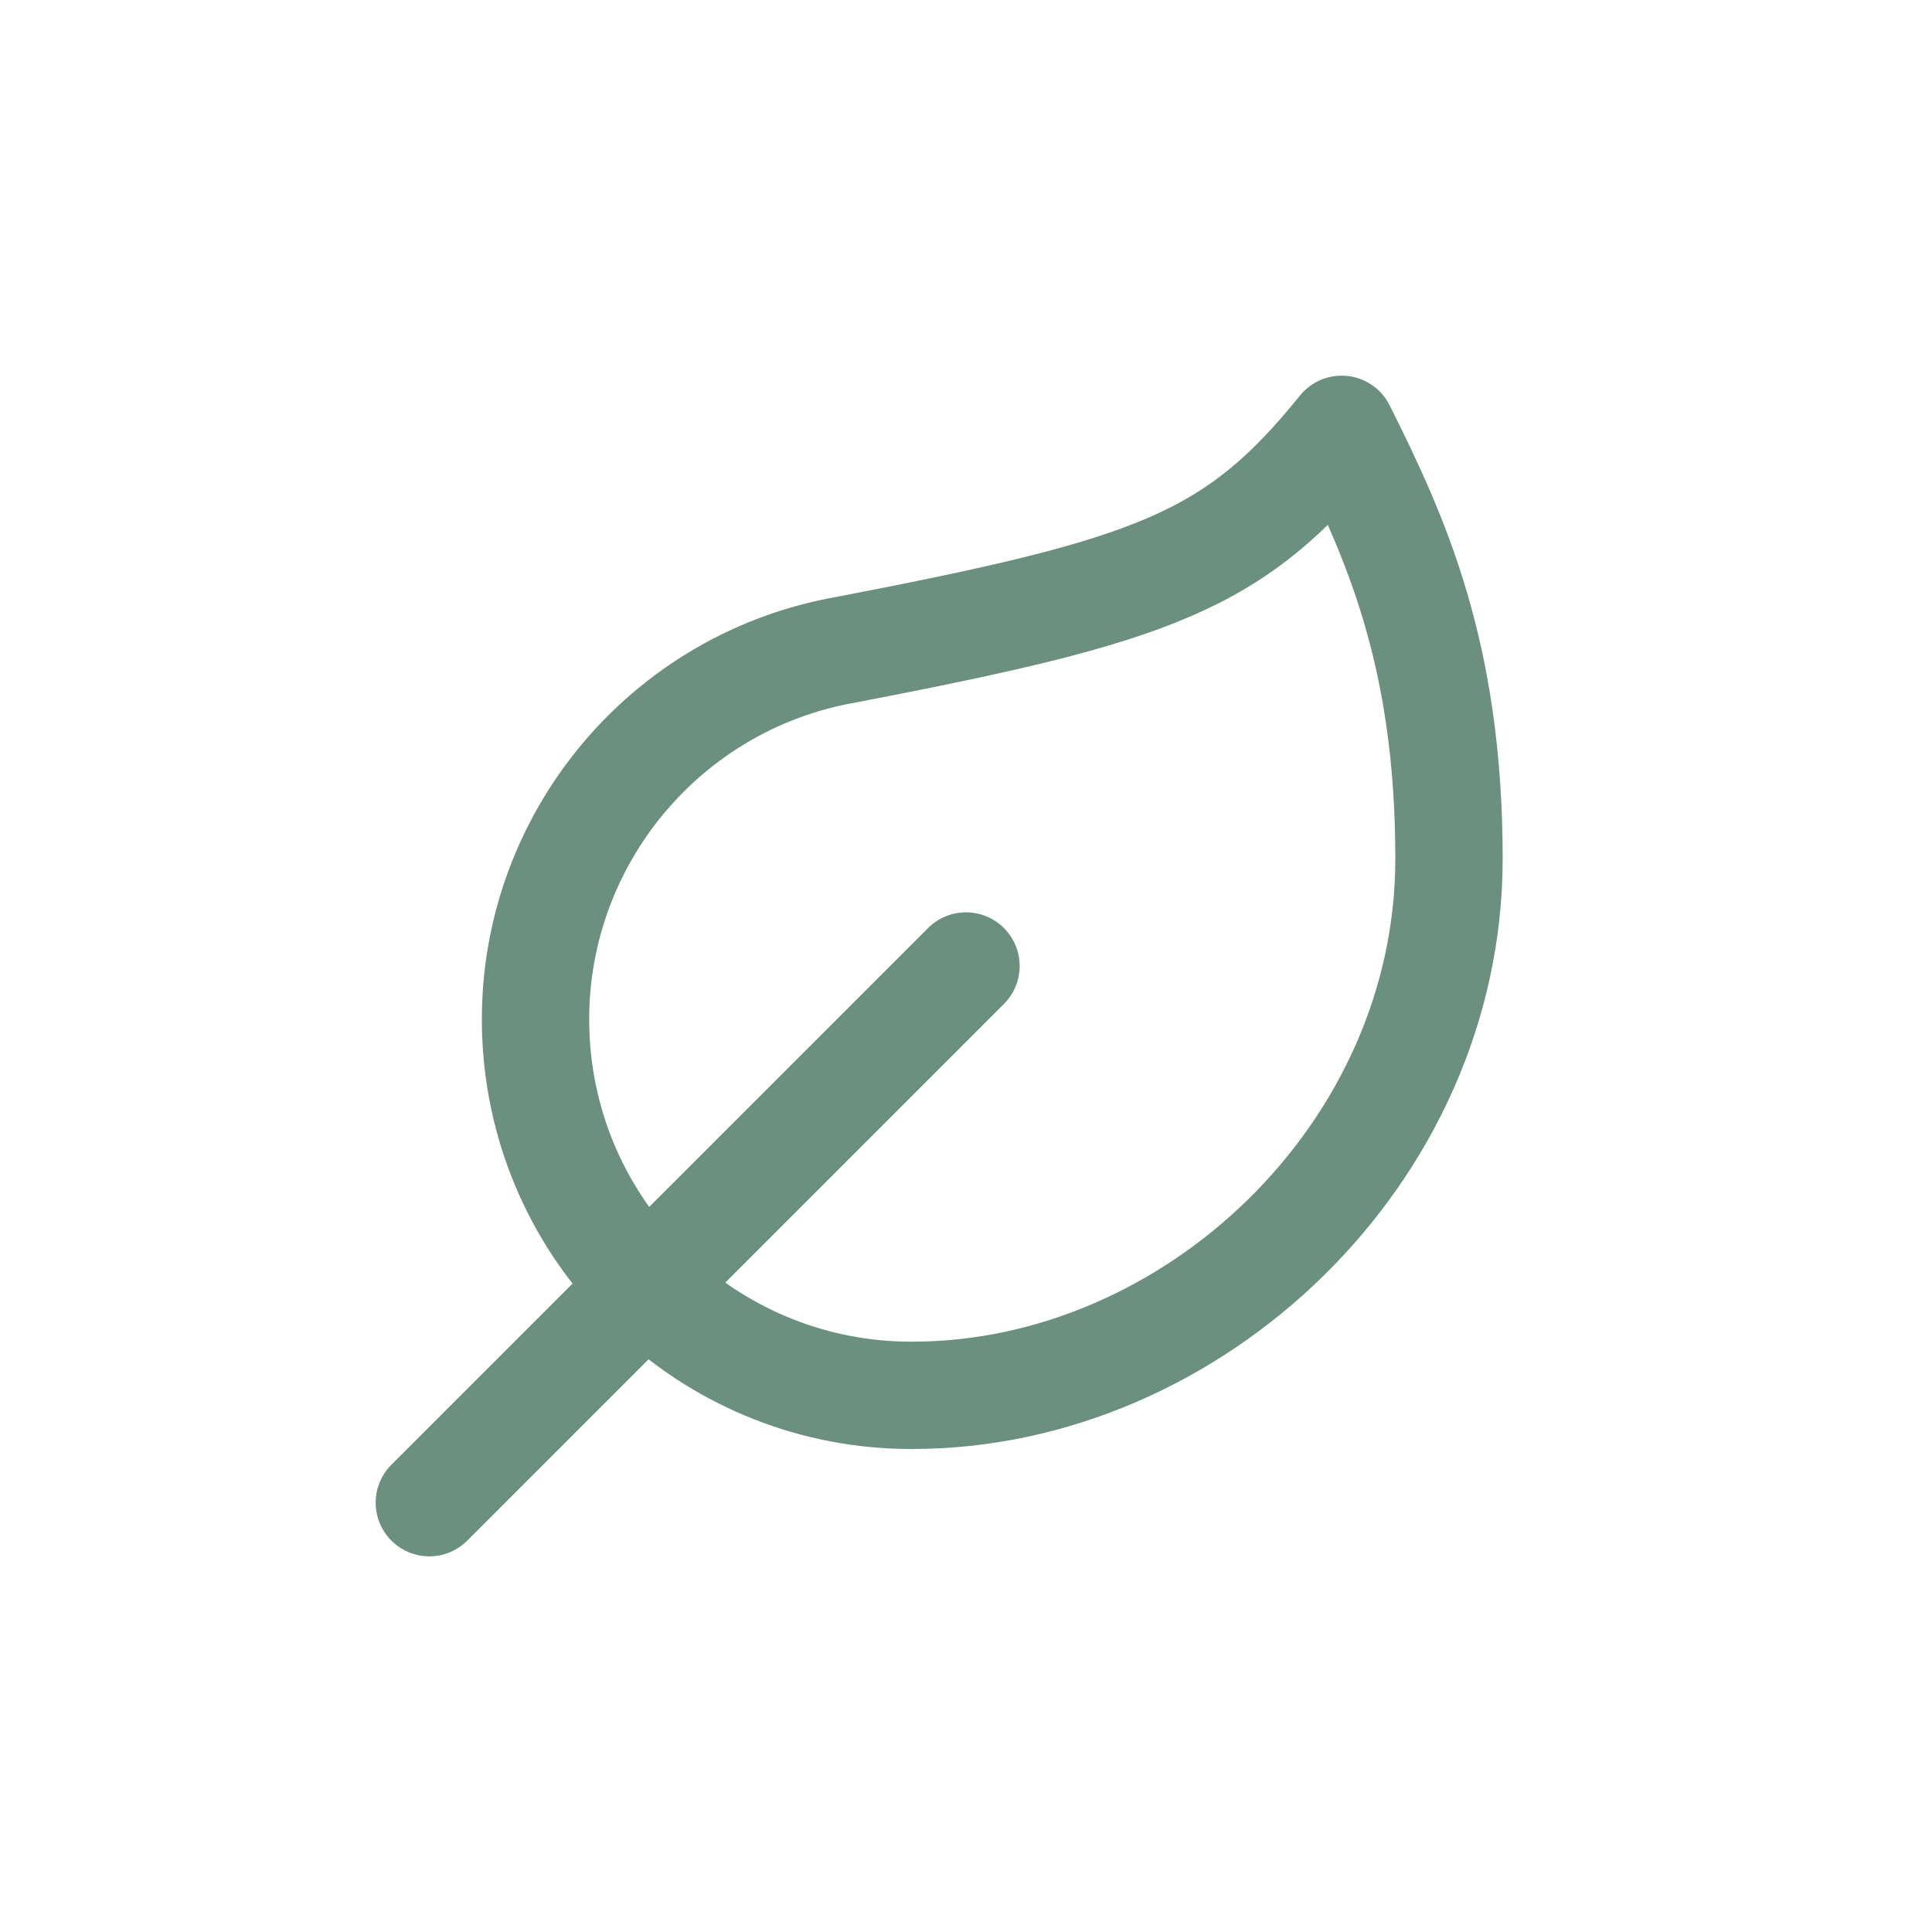
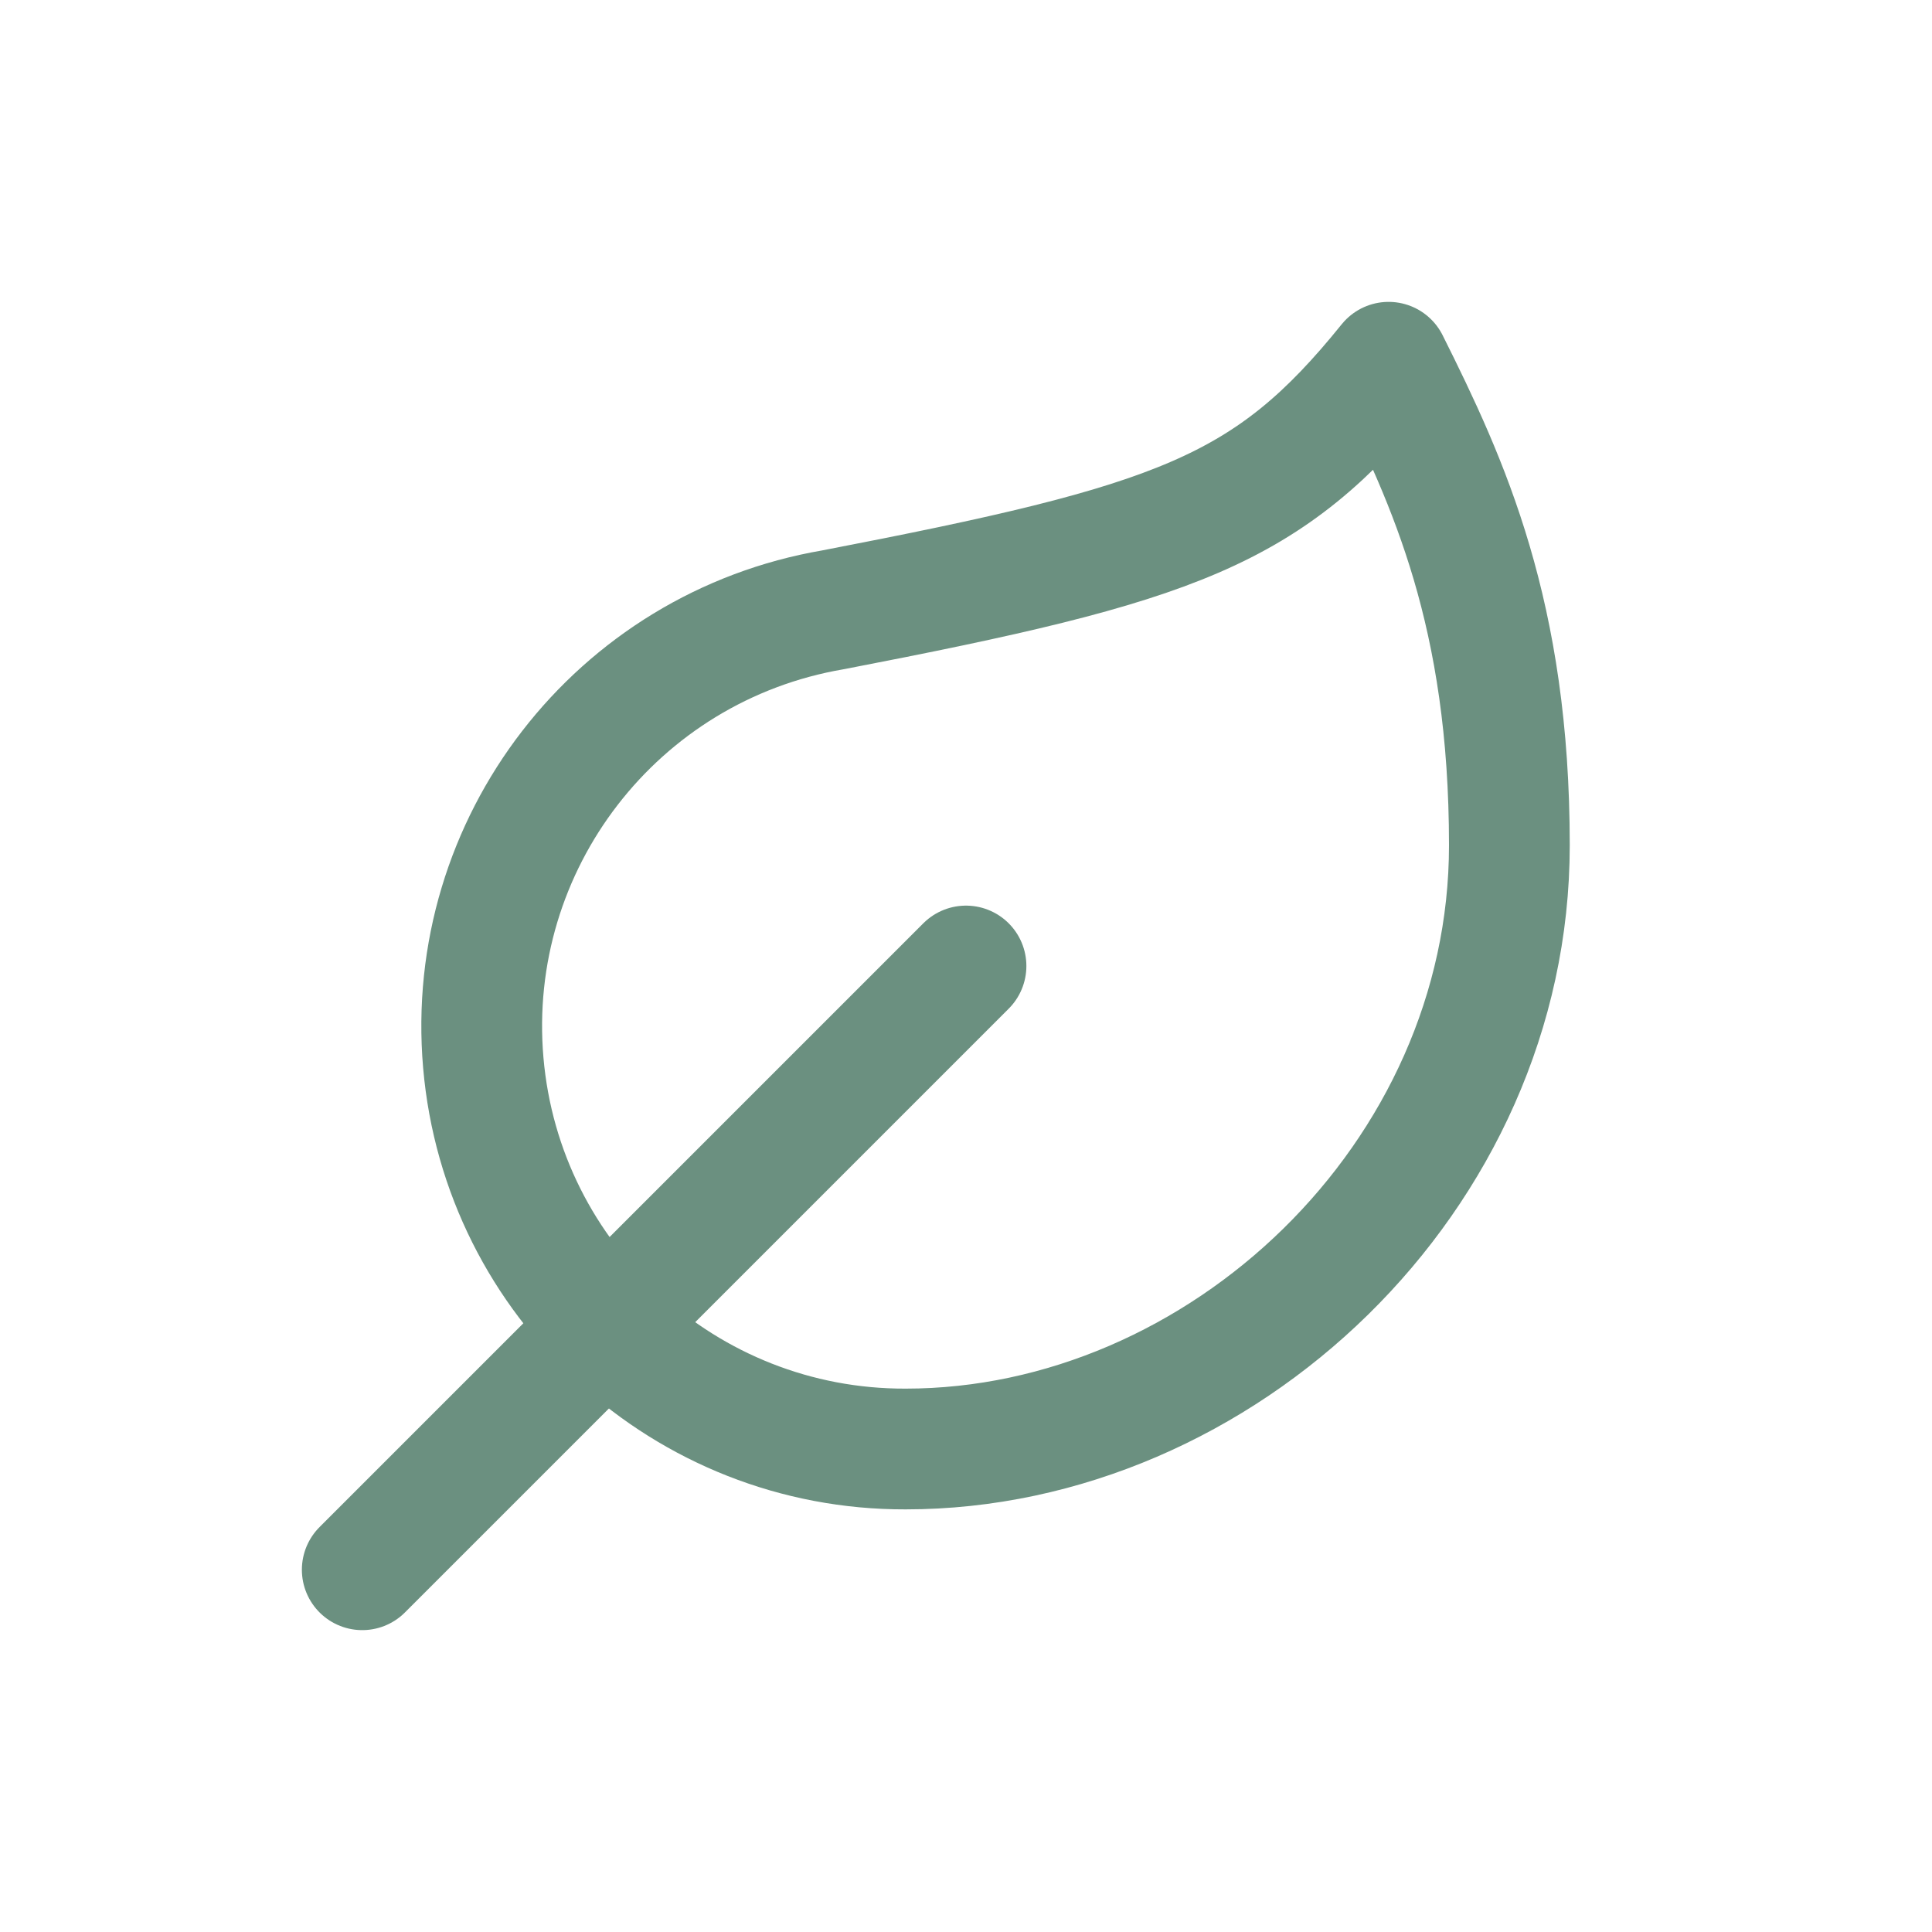
- <svg xmlns="http://www.w3.org/2000/svg" viewBox="0 0 36 36" fill="none" stroke="#6B9080" stroke-width="2" stroke-linecap="round" stroke-linejoin="round">
-   <g transform="translate(6, 6)">
+ <svg xmlns="http://www.w3.org/2000/svg" viewBox="0 0 32 32" fill="none" stroke="#6B9080" stroke-width="2" stroke-linecap="round" stroke-linejoin="round">
+   <g transform="translate(4, 4)">
    <path d="M11 20A7 7 0 0 1 9.8 6.1C15.5 5 17 4.48 19 2c1 2 2 4.18 2 8 0 5.5-4.78 10-10 10Z" />
    <path d="M2 22 12 12" />
  </g>
</svg>
